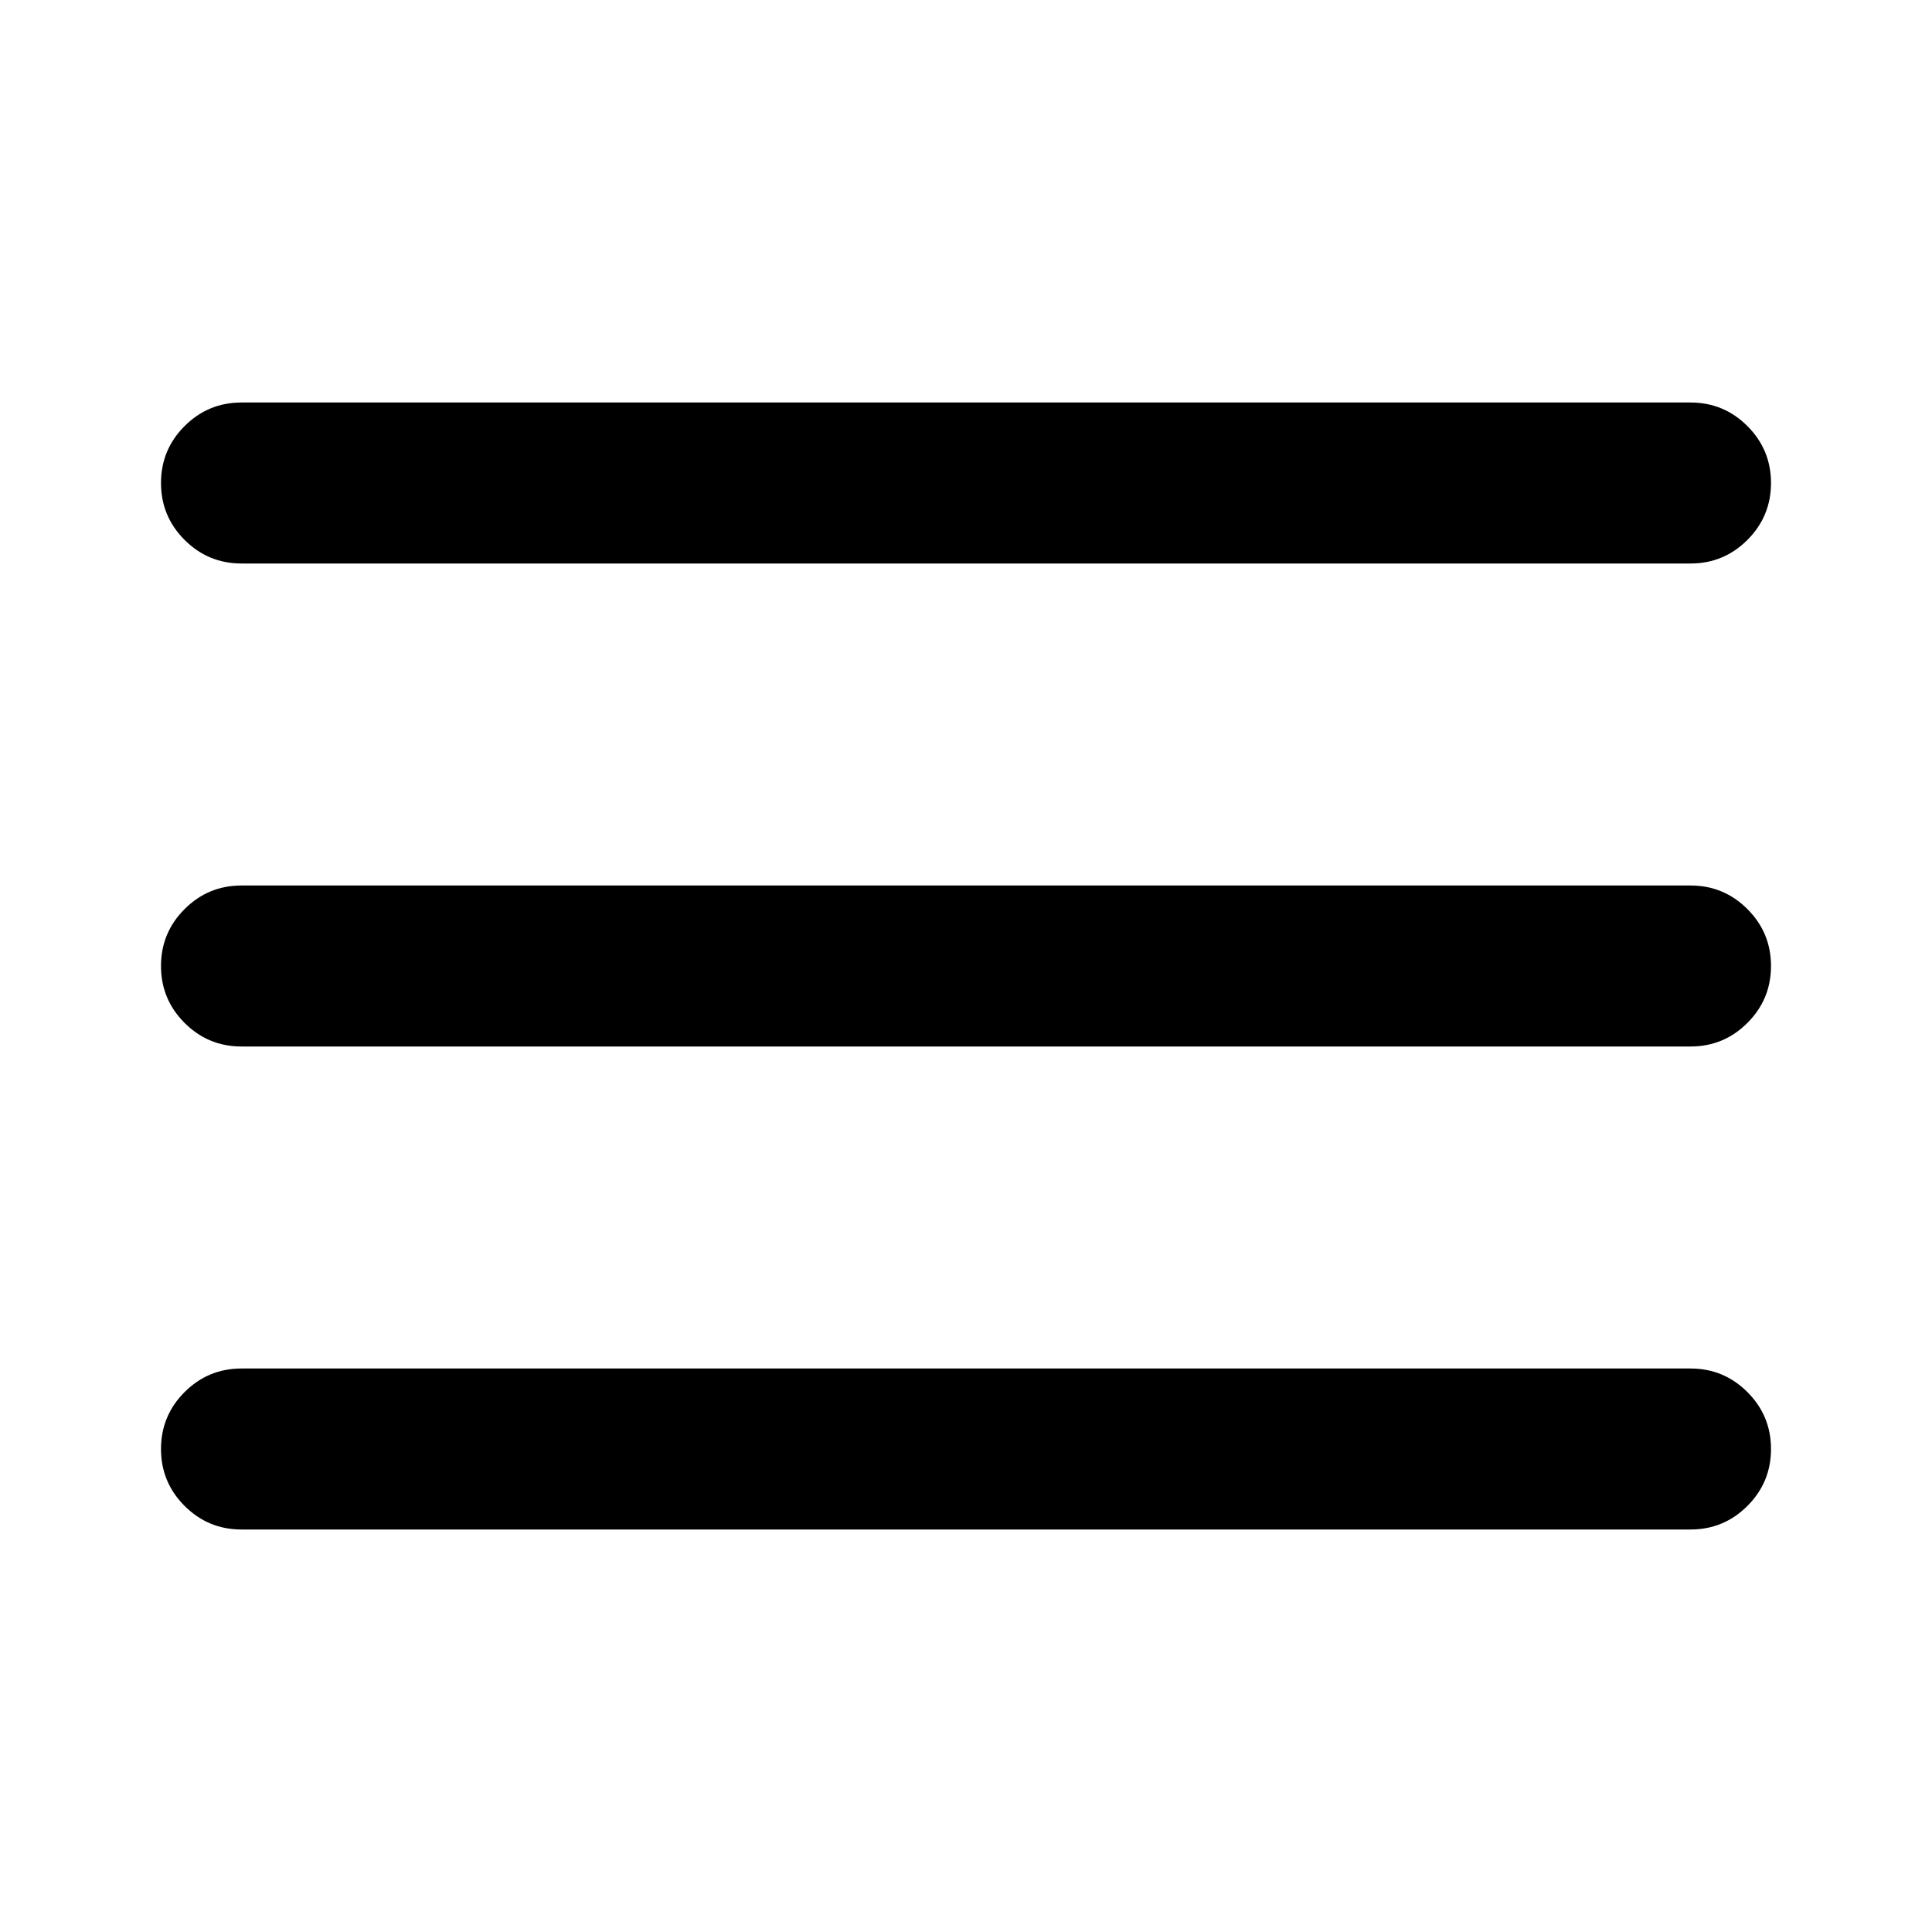
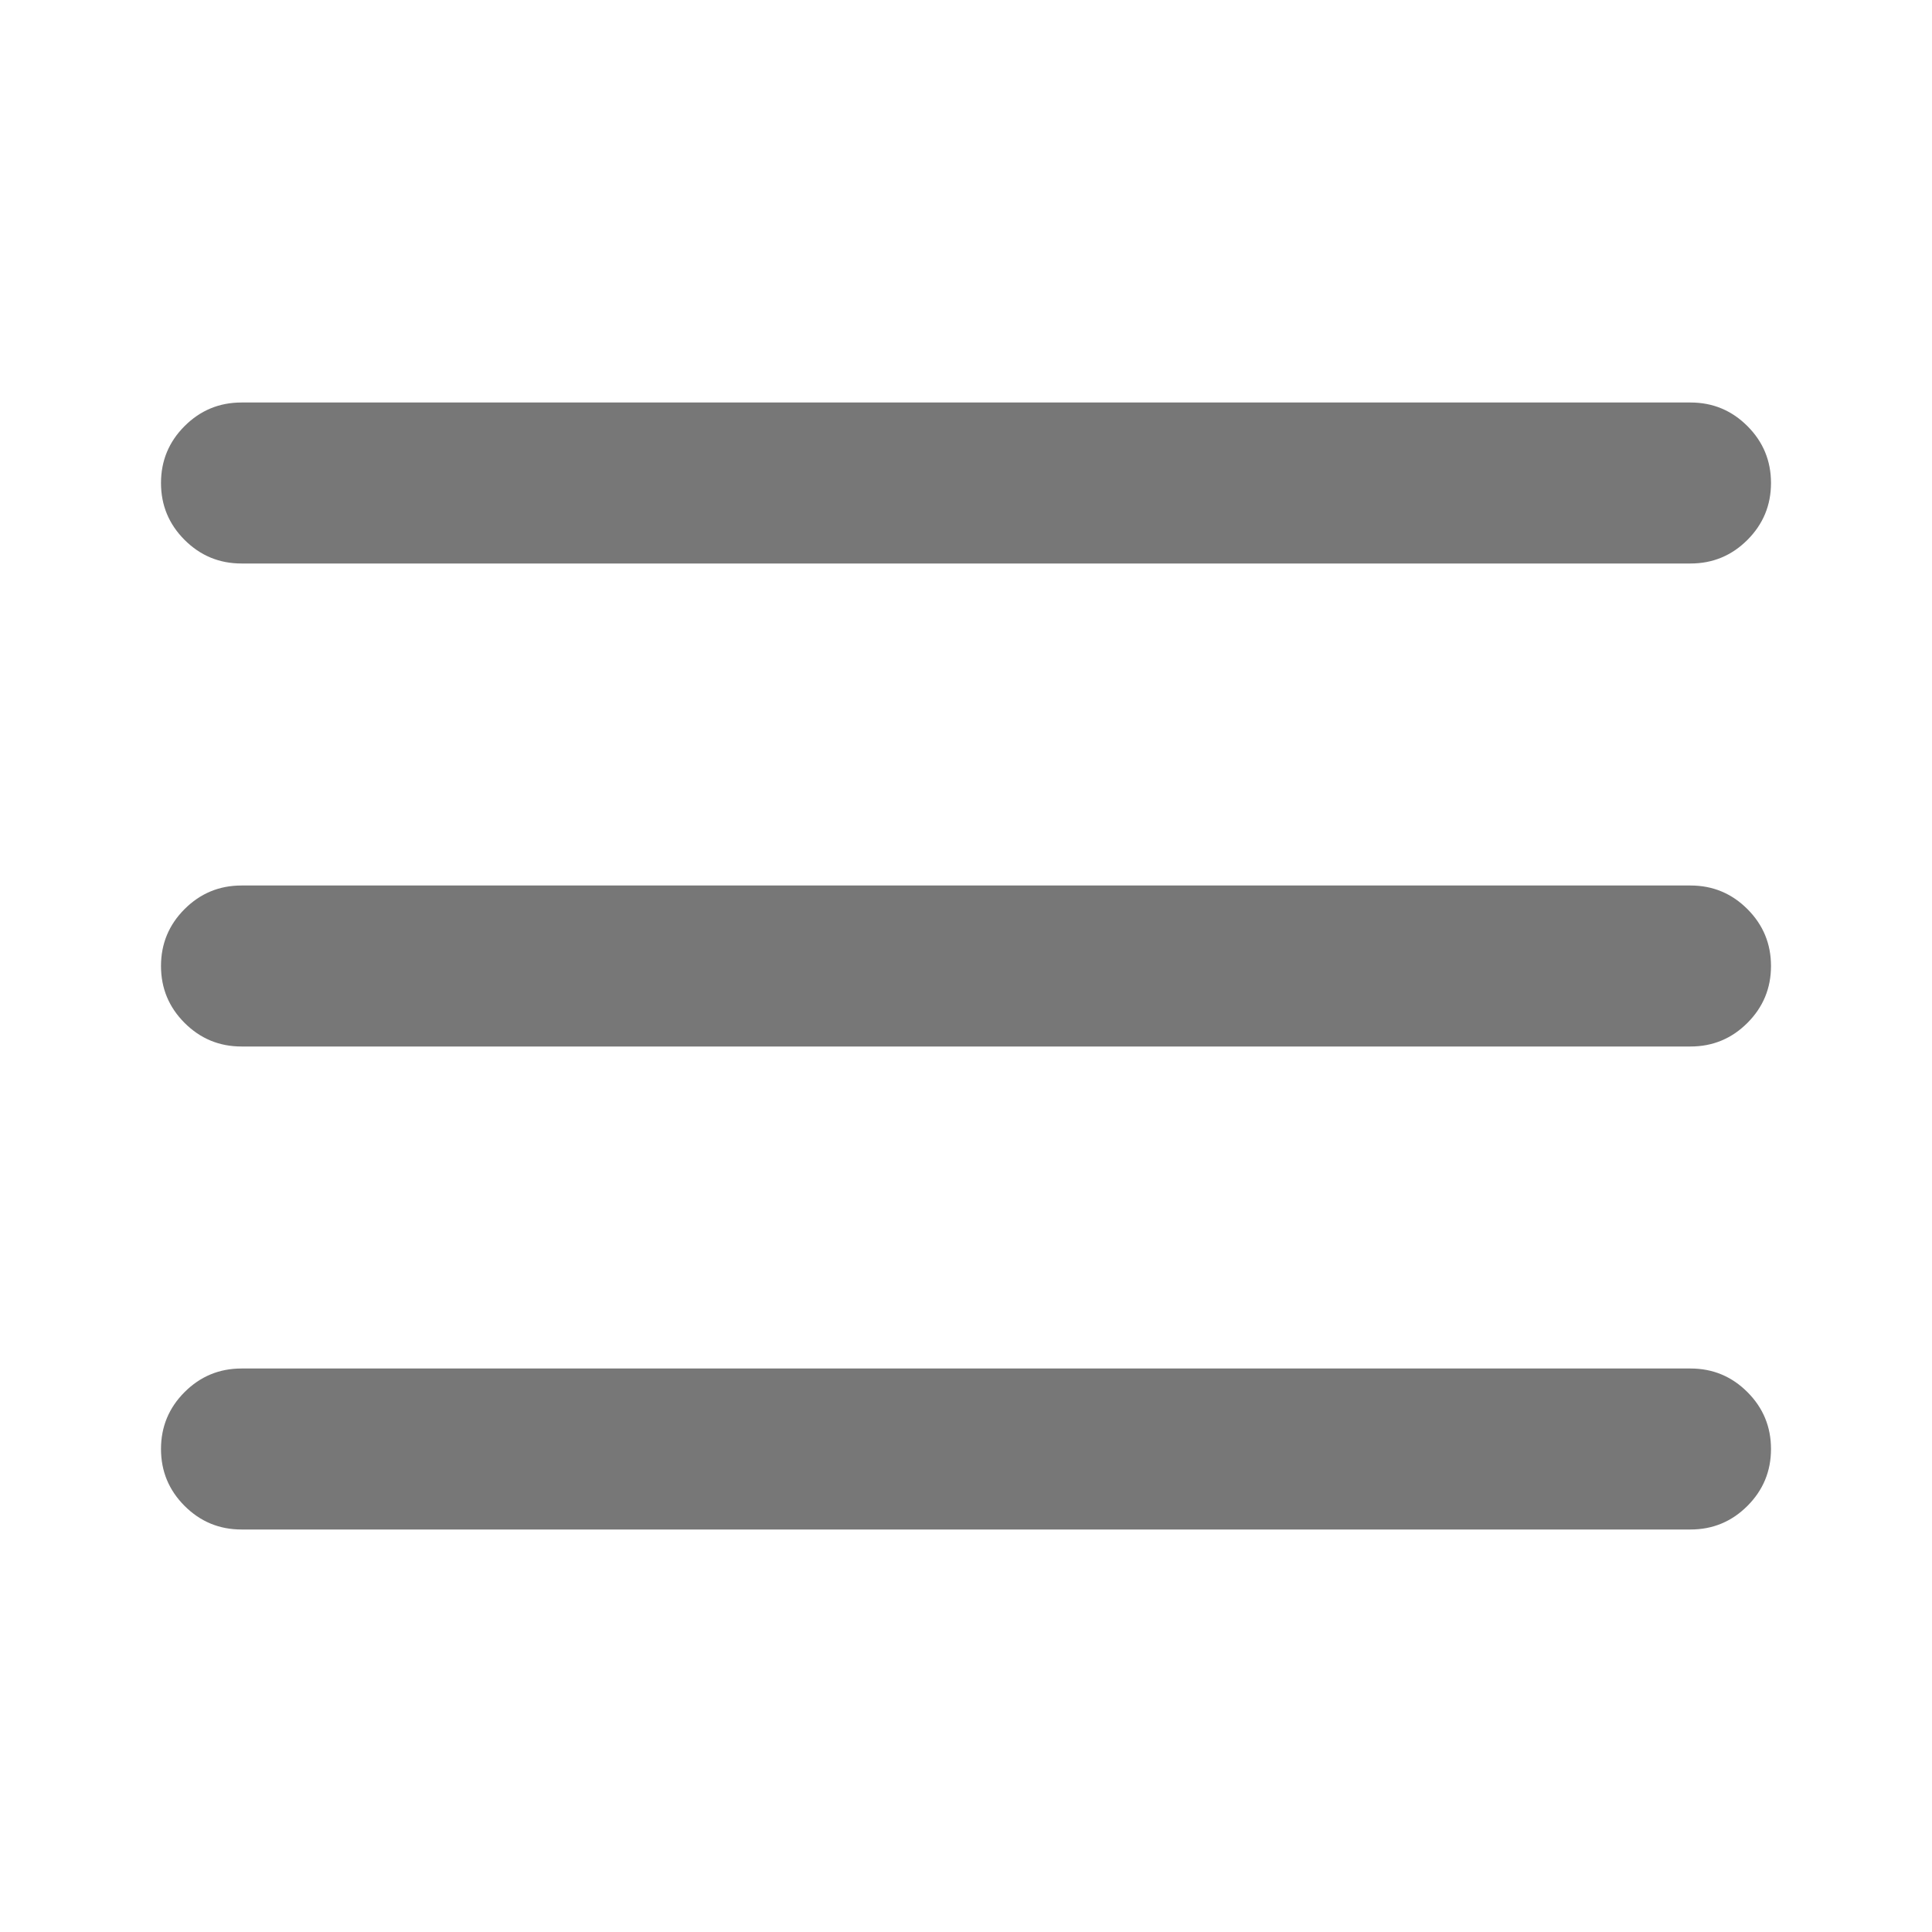
<svg xmlns="http://www.w3.org/2000/svg" version="1.1" width="24" height="24" viewBox="0 0 24 24">
-   <path d="M3 5h18q0.414 0 0.707 0.293t0.293 0.707-0.293 0.707-0.707 0.293h-18q-0.414 0-0.707-0.293t-0.293-0.707 0.293-0.707 0.707-0.293zM3 17h18q0.414 0 0.707 0.293t0.293 0.707-0.293 0.707-0.707 0.293h-18q-0.414 0-0.707-0.293t-0.293-0.707 0.293-0.707 0.707-0.293zM3 11h18q0.414 0 0.707 0.293t0.293 0.707-0.293 0.707-0.707 0.293h-18q-0.414 0-0.707-0.293t-0.293-0.707 0.293-0.707 0.707-0.293z" />
+   <path d="M3 5h18q0.414 0 0.707 0.293t0.293 0.707-0.293 0.707-0.707 0.293h-18q-0.414 0-0.707-0.293t-0.293-0.707 0.293-0.707 0.707-0.293zM3 17h18q0.414 0 0.707 0.293t0.293 0.707-0.293 0.707-0.707 0.293h-18q-0.414 0-0.707-0.293t-0.293-0.707 0.293-0.707 0.707-0.293zM3 11h18q0.414 0 0.707 0.293t0.293 0.707-0.293 0.707-0.707 0.293h-18q-0.414 0-0.707-0.293t-0.293-0.707 0.293-0.707 0.707-0.293z" fill="#777" />
</svg>
